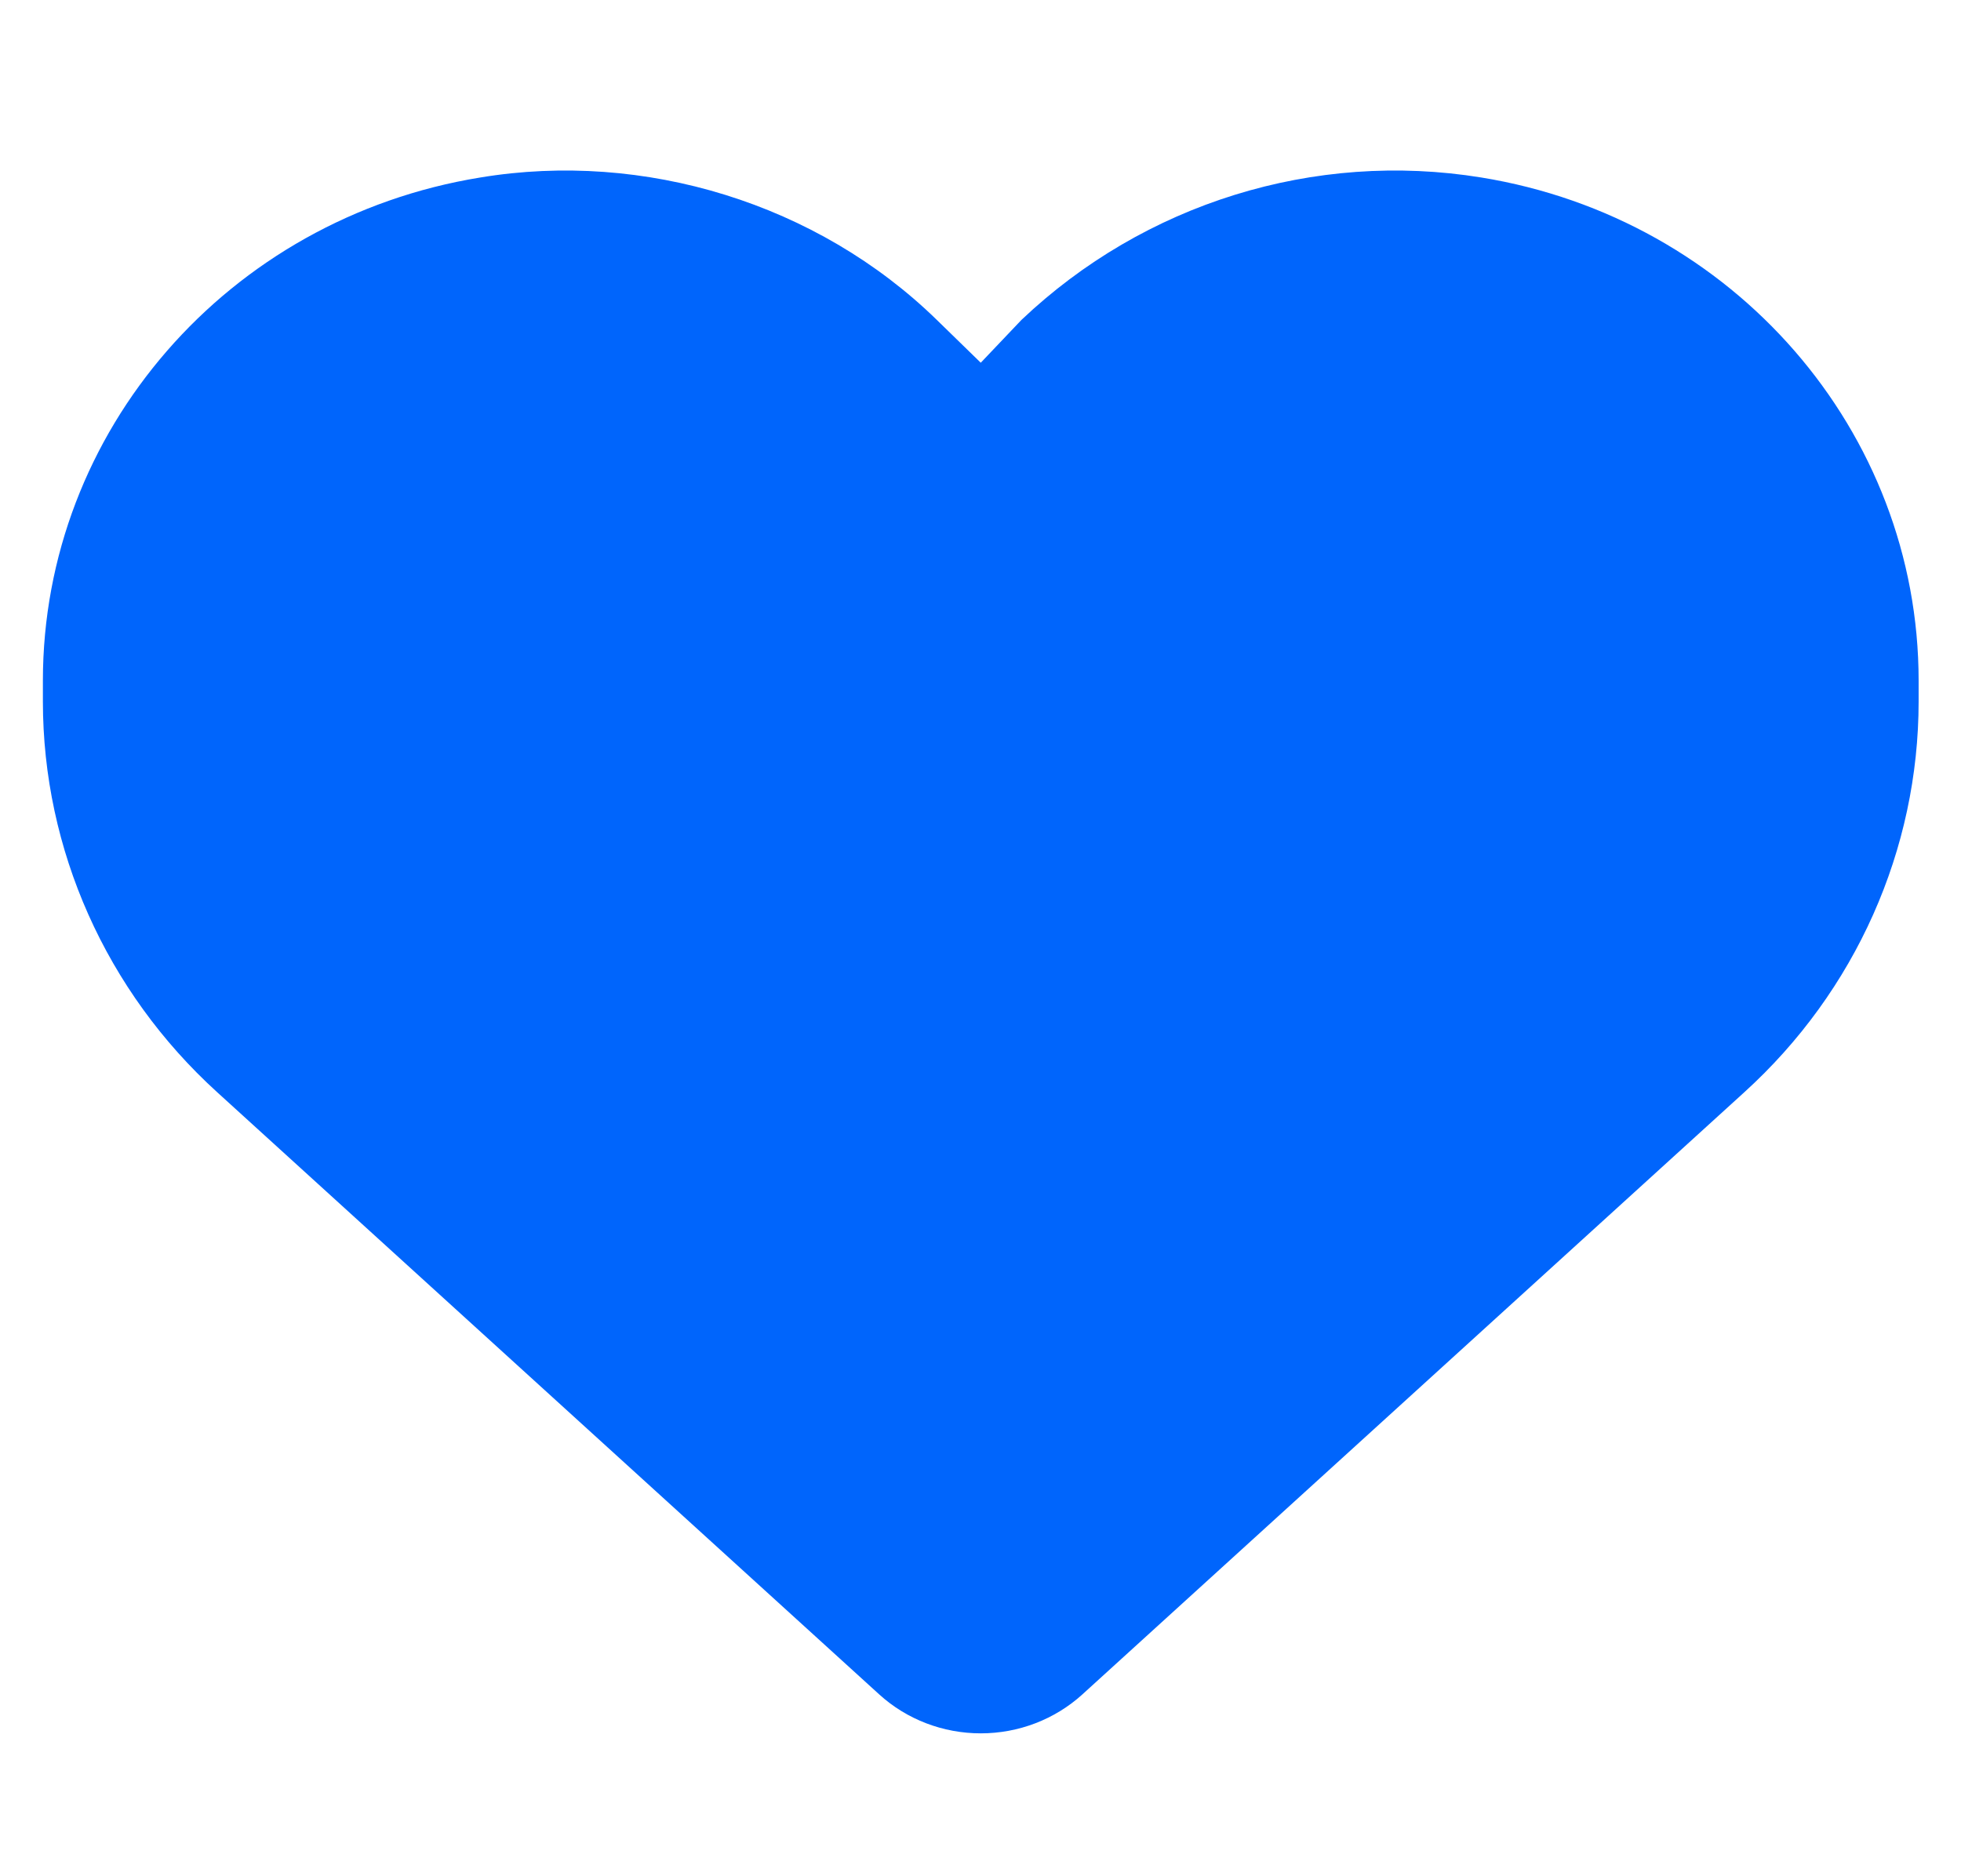
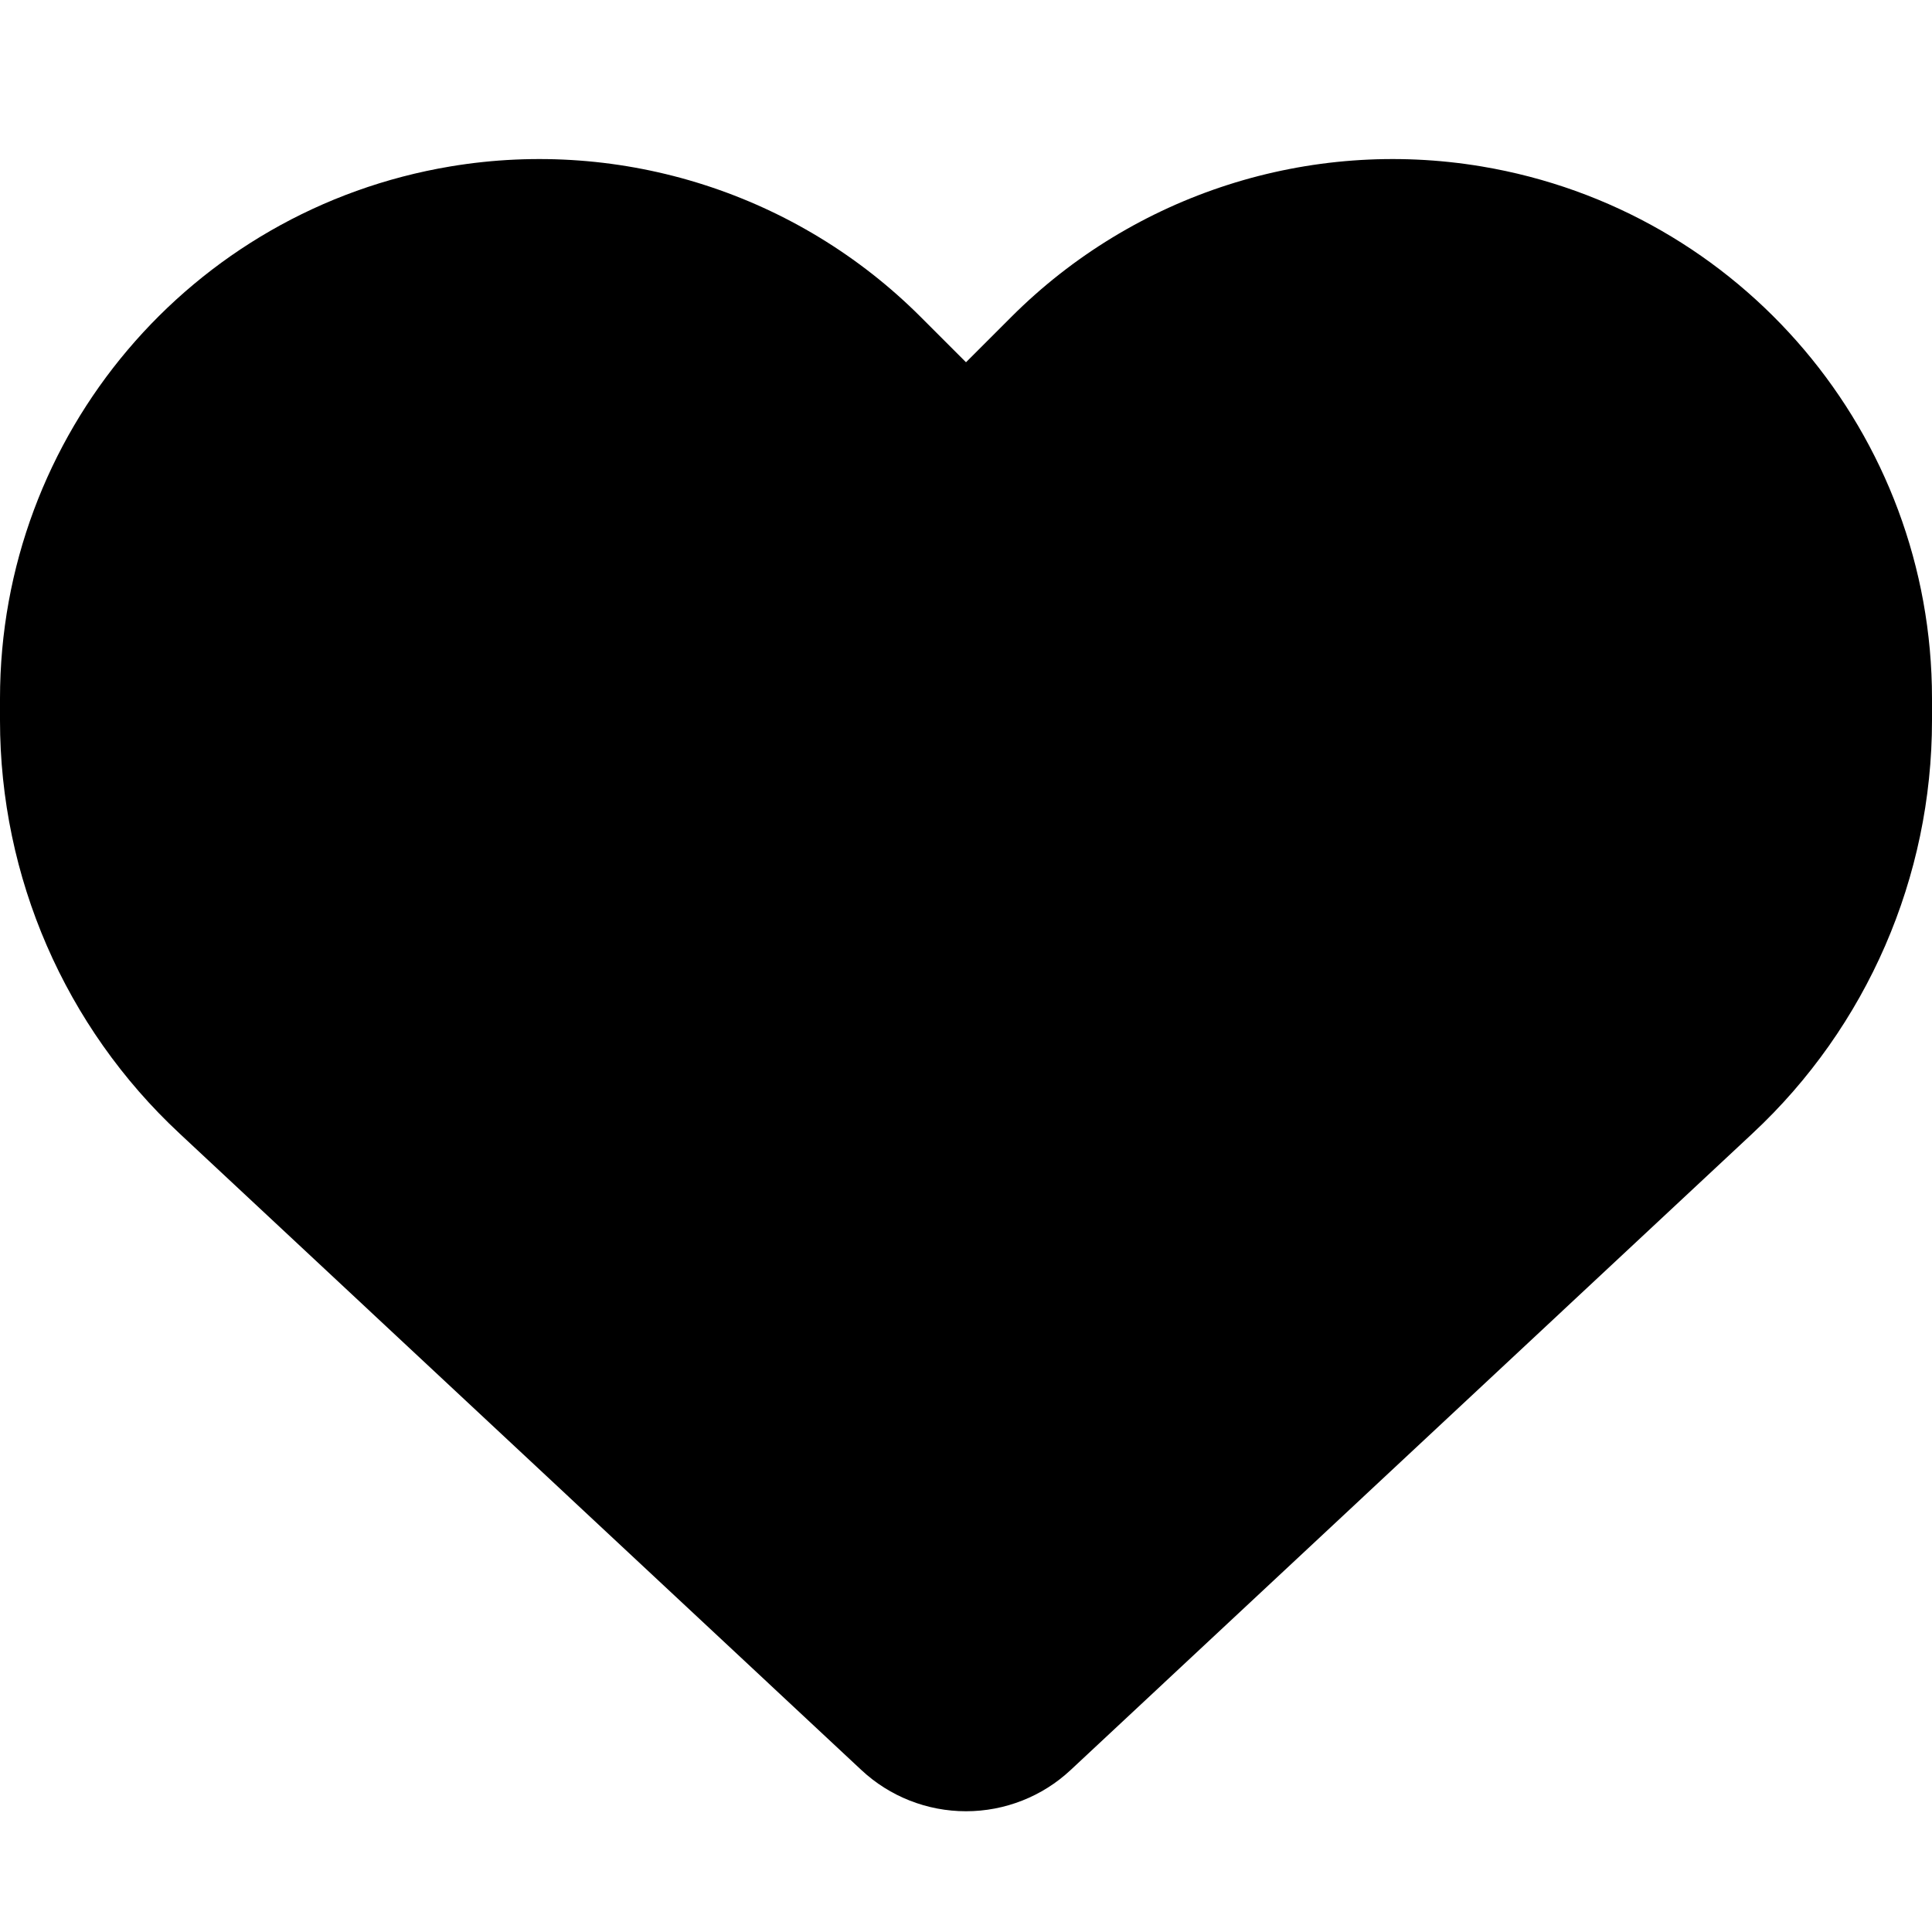
- <svg xmlns="http://www.w3.org/2000/svg" width="23" height="22" viewBox="0 0 23 22" fill="none">
-   <path d="M0.503 8.228V7.985C0.503 5.059 2.674 2.562 5.634 2.082C7.554 1.764 9.587 2.386 10.988 3.753L11.503 4.255L11.98 3.753C13.42 2.386 15.414 1.764 17.373 2.082C20.333 2.562 22.503 5.059 22.503 7.985V8.228C22.503 9.966 21.764 11.628 20.458 12.813L12.694 19.877C12.371 20.17 11.946 20.333 11.503 20.333C11.061 20.333 10.635 20.17 10.313 19.877L2.548 12.813C1.244 11.628 0.503 9.966 0.503 8.228H0.503Z" fill="#0065FC" />
+ <svg xmlns="http://www.w3.org/2000/svg" viewBox="0 0 512 512">
+   <path d="M47.6 300.4L228.3 469.1c7.5 7 17.4 10.9 27.7 10.9s20.2-3.9 27.7-10.9L464.4 300.4c30.4-28.3 47.6-68 47.6-109.5v-5.8c0-69.9-50.5-129.5-119.4-141C347 36.5 300.6 51.4 268 84L256 96 244 84c-32.6-32.6-79-47.5-124.6-39.9C50.5 55.6 0 115.2 0 185.1v5.8c0 41.5 17.2 81.2 47.6 109.5z" />
</svg>
